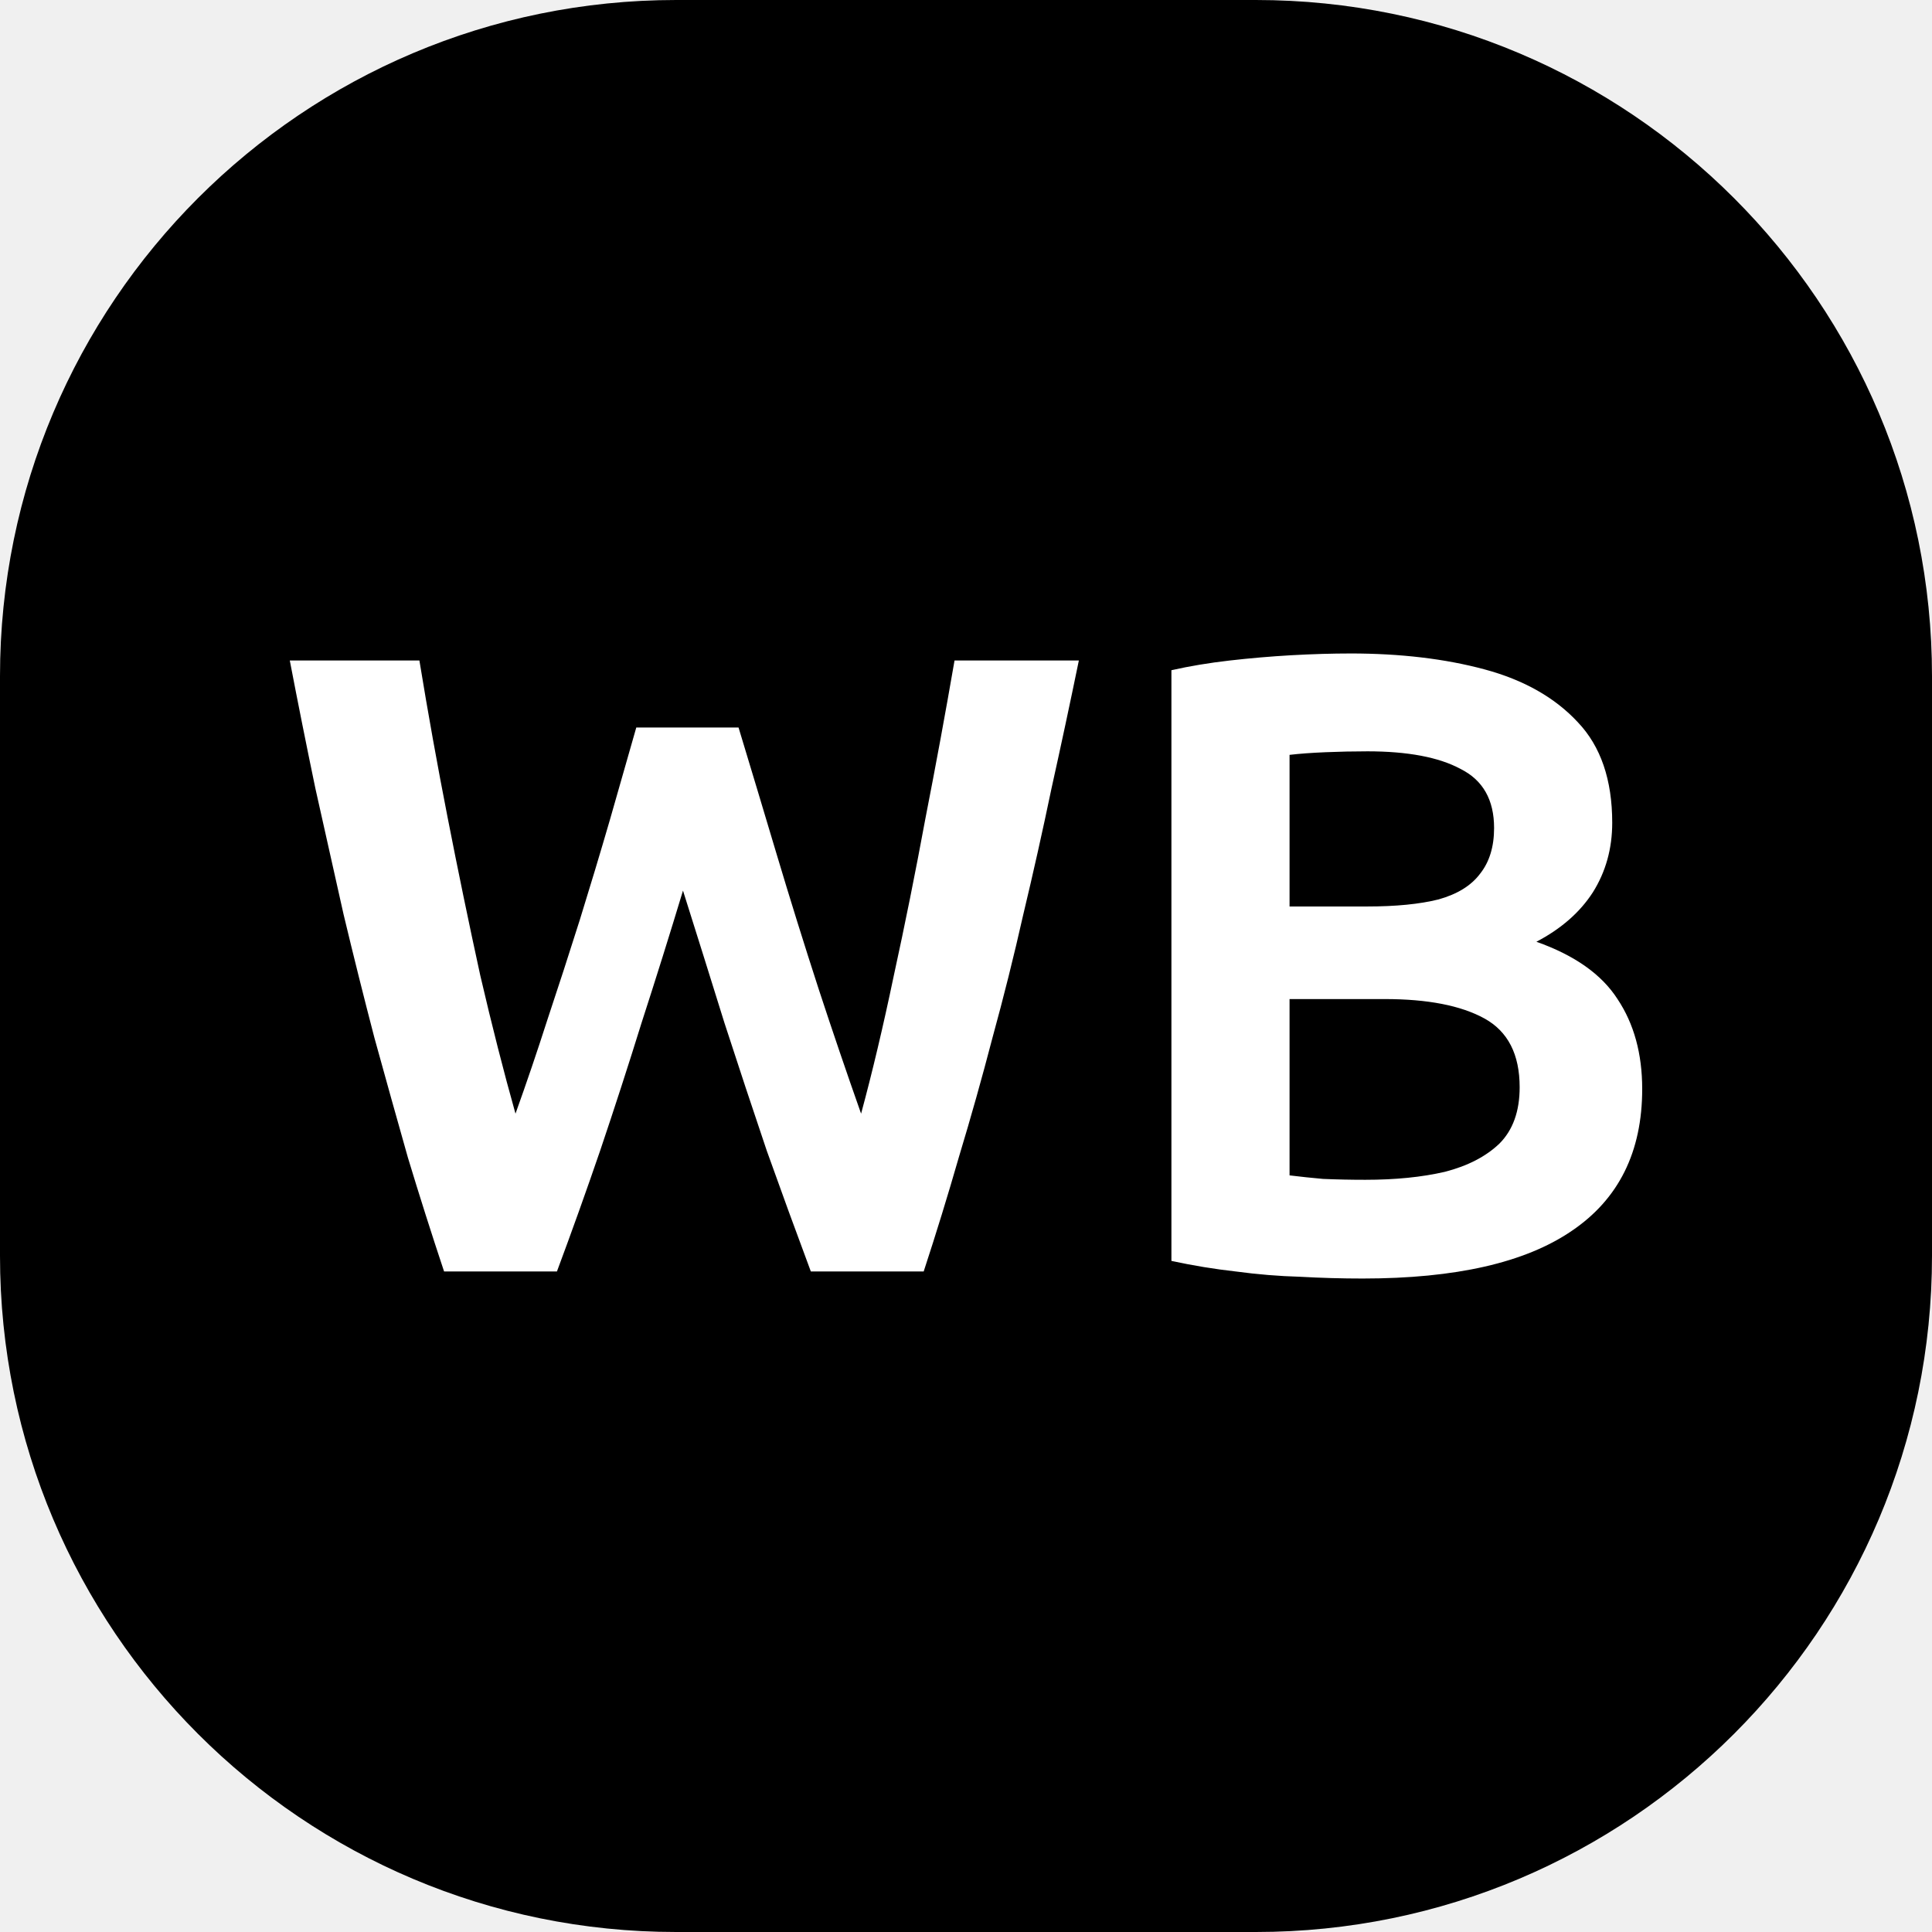
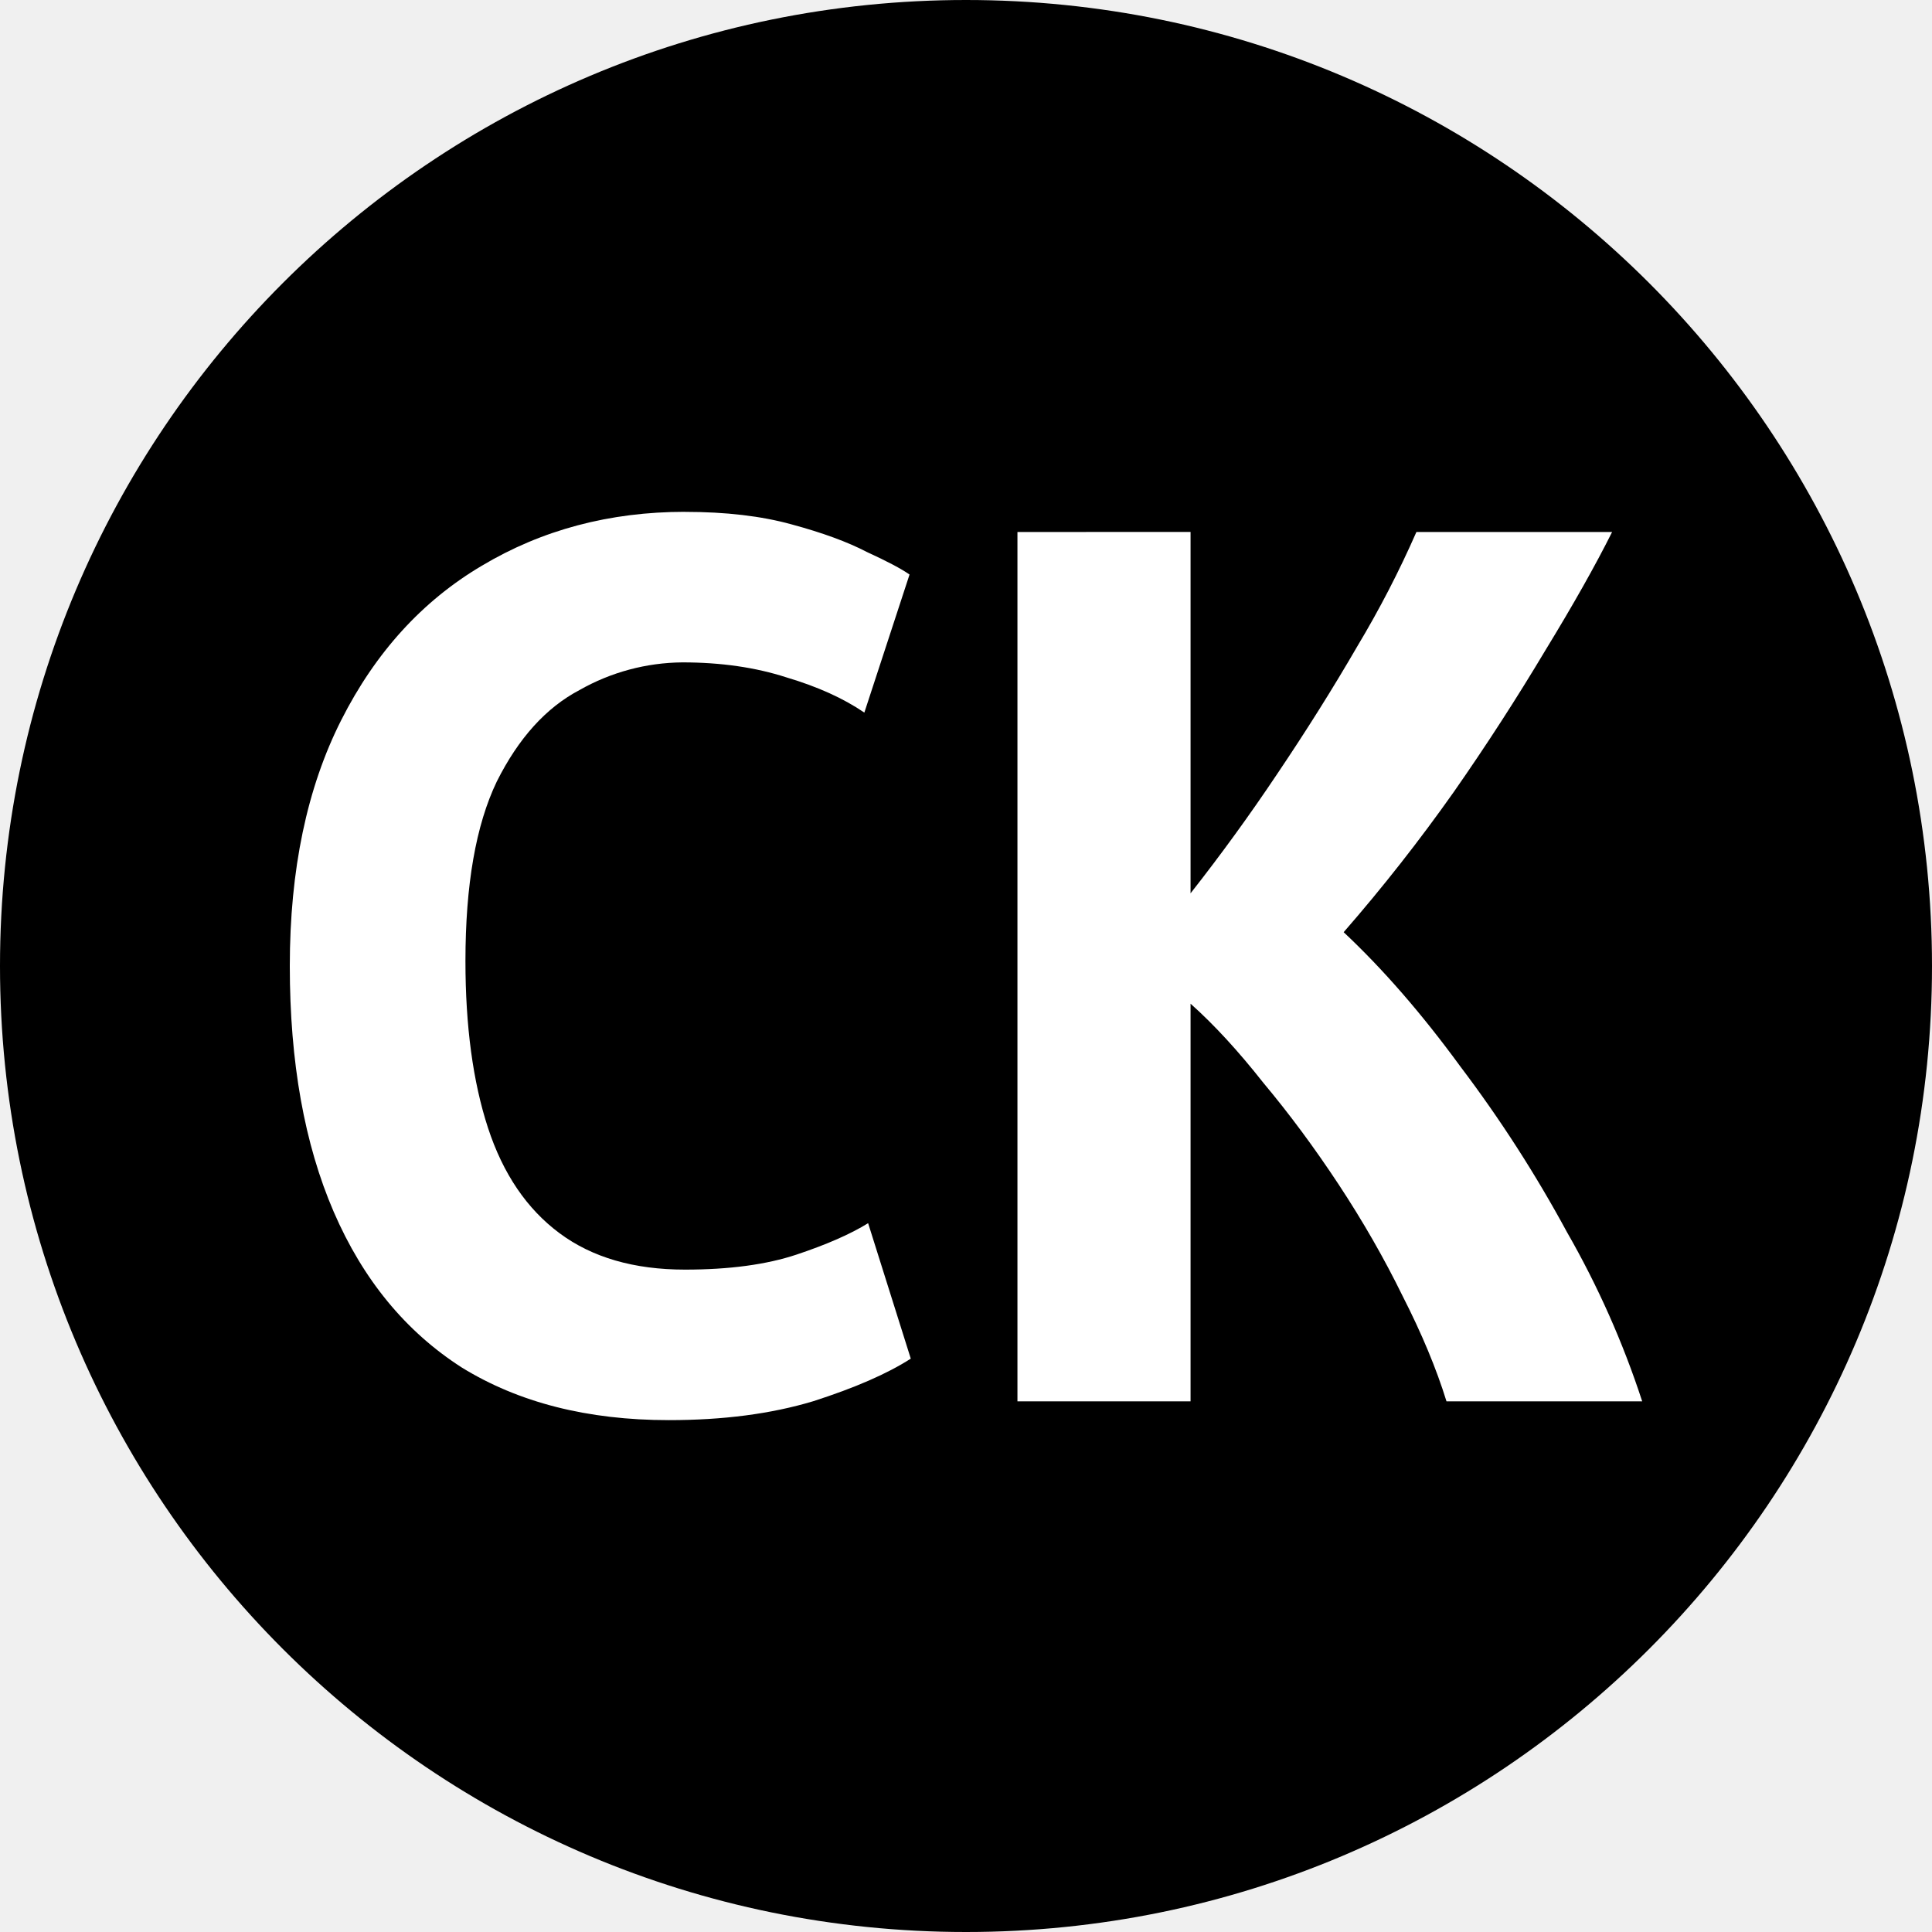
<svg xmlns="http://www.w3.org/2000/svg" version="1.1" width="1000" height="1000">
  <style>
    #light-icon {
      display: inline;
    }
    #dark-icon {
      display: none;
    }

    @media (prefers-color-scheme: dark) {
      #light-icon {
        display: none;
      }
      #dark-icon {
        display: inline;
      }
    }
  </style>
  <g id="light-icon">
    <svg version="1.1" width="1000" height="1000">
-       <g clip-path="url(#SvgjsClipPath1027)">
+       <g clip-path="url(#SvgjsClipPath1171)">
        <rect width="1000" height="1000" fill="#000000" />
-         <g transform="matrix(1.367188,0,0,1.367188,150,335.9375)">
-           <svg version="1.1" width="512" height="240">
-             <svg width="512" height="240" viewBox="0 0 135.467 63.5">
-               <path d="M106.236.445q-2.737 0-5.917.176-3.09.177-6.181.53-3.09.353-5.829.971V61.29q3.269.705 6.447 1.059 3.267.441 6.446.53 3.18.177 6.27.176 13.953 0 20.93-4.768 7.065-4.77 7.065-14.218 0-5.298-2.473-9.007-2.385-3.71-8.125-5.74 3.71-1.943 5.652-4.946 1.943-3.09 1.943-6.976 0-6.447-3.444-10.067-3.444-3.71-9.36-5.299-5.918-1.59-13.424-1.59M0 1.15a821 821 0 0 0 2.561 12.805q1.413 6.358 2.826 12.628 1.5 6.27 3.09 12.363 1.68 6.094 3.357 12.01a435 435 0 0 0 3.62 11.392h11.304a479 479 0 0 0 4.327-12.098 547 547 0 0 0 4.15-12.805 703 703 0 0 0 4.15-13.247q2.12 6.712 4.151 13.247 2.12 6.535 4.24 12.805a913 913 0 0 0 4.415 12.098h11.304a327 327 0 0 0 3.532-11.48 317 317 0 0 0 3.356-11.922 271 271 0 0 0 3.09-12.363q1.502-6.27 2.826-12.628A818 818 0 0 0 79.037 1.15H66.585a716 716 0 0 1-2.914 15.807q-1.5 8.124-3.18 15.807-1.589 7.595-3.266 13.777a592 592 0 0 1-4.24-12.452 602 602 0 0 1-4.238-13.6A3336 3336 0 0 0 44.95 7.862H34.706l-2.65 9.273a585 585 0 0 1-3.002 9.979 667 667 0 0 1-3.267 10.067 287 287 0 0 1-3.18 9.361q-1.765-6.27-3.532-13.865a741 741 0 0 1-3.268-15.807 502 502 0 0 1-2.825-15.72Zm107.914 9.096q6.093 0 9.36 1.766 3.357 1.677 3.357 5.916 0 2.826-1.414 4.593-1.324 1.766-4.15 2.56-2.826.708-7.153.707h-7.771V10.6q1.5-.177 3.62-.265a100 100 0 0 1 4.151-.088m-7.771 24.815h9.537q6.446 0 9.98 1.942 3.532 1.944 3.532 6.889 0 3.62-2.032 5.651-2.031 1.942-5.475 2.826-3.444.795-7.947.795a98 98 0 0 1-4.24-.088 102 102 0 0 1-3.355-.354z" fill="#fff" />
+         <g transform="matrix(29.16667,0,0,29.16667,150,150)">
+           <svg version="1.1" width="24" height="24">
+             <svg viewBox="0 0 24 24" version="1.1" id="svg383">
+               <defs id="defs387">
+                 <clipPath id="SvgjsClipPath1171">
+                   <rect width="1000" height="1000" x="0" y="0" rx="500" ry="500" />
+                 </clipPath>
+               </defs>
+               <path d="M7.013 3.94q-2.004 0-3.607.958-1.581.935-2.493 2.738Q0 9.44 0 12t.78 4.364 2.27 2.76q1.515.935 3.674.935 1.446.001 2.56-.334 1.112-.356 1.736-.757l-.757-2.404q-.466.289-1.269.557-.8.267-1.981.267-1.357 0-2.226-.646-.869-.645-1.27-1.87-.4-1.224-.4-2.961 0-2.026.556-3.184.579-1.157 1.47-1.625a3.75 3.75 0 0 1 1.825-.49q1.025 0 1.848.267.825.245 1.38.624l.802-2.45q-.222-.155-.757-.4-.511-.267-1.336-.49-.801-.222-1.892-.222m5.9.357v15.428h3.072v-7.057q.624.556 1.291 1.403.69.824 1.336 1.803.646.98 1.136 1.981.511 1.002.779 1.87H24a16 16 0 0 0-1.336-3.005 23 23 0 0 0-1.892-2.939q-1.024-1.402-2.07-2.382a31 31 0 0 0 1.958-2.494 42 42 0 0 0 1.626-2.515q.735-1.203 1.18-2.093h-3.473a18 18 0 0 1-1.047 2.026q-.645 1.113-1.425 2.27a34 34 0 0 1-1.536 2.116V4.297Z" id="path381" style="fill:#ffffff;fill-opacity:1" />
            </svg>
          </svg>
        </g>
      </g>
-       <defs>
-         <clipPath id="SvgjsClipPath1027">
-           <rect width="1000" height="1000" x="0" y="0" rx="350" ry="350" />
-         </clipPath>
-       </defs>
    </svg>
  </g>
  <g id="dark-icon">
    <svg version="1.1" width="1000" height="1000">
-       <g clip-path="url(#SvgjsClipPath1028)">
+       <g clip-path="url(#SvgjsClipPath1172)">
        <rect width="1000" height="1000" fill="#ffffff" />
-         <g transform="matrix(1.367188,0,0,1.367188,150,335.9375)">
-           <svg version="1.1" width="512" height="240">
-             <svg width="512" height="240" viewBox="0 0 135.467 63.5">
-               <path d="M106.236.445q-2.737 0-5.917.176-3.09.177-6.181.53-3.09.353-5.829.971V61.29q3.269.705 6.447 1.059 3.267.441 6.446.53 3.18.177 6.27.176 13.953 0 20.93-4.768 7.065-4.77 7.065-14.218 0-5.298-2.473-9.007-2.385-3.71-8.125-5.74 3.71-1.943 5.652-4.946 1.943-3.09 1.943-6.976 0-6.447-3.444-10.067-3.444-3.71-9.36-5.299-5.918-1.59-13.424-1.59M0 1.15a821 821 0 0 0 2.561 12.805q1.413 6.358 2.826 12.628 1.5 6.27 3.09 12.363 1.68 6.094 3.357 12.01a435 435 0 0 0 3.62 11.392h11.304a479 479 0 0 0 4.327-12.098 547 547 0 0 0 4.15-12.805 703 703 0 0 0 4.15-13.247q2.12 6.712 4.151 13.247 2.12 6.535 4.24 12.805a913 913 0 0 0 4.415 12.098h11.304a327 327 0 0 0 3.532-11.48 317 317 0 0 0 3.356-11.922 271 271 0 0 0 3.09-12.363q1.502-6.27 2.826-12.628A818 818 0 0 0 79.037 1.15H66.585a716 716 0 0 1-2.914 15.807q-1.5 8.124-3.18 15.807-1.589 7.595-3.266 13.777a592 592 0 0 1-4.24-12.452 602 602 0 0 1-4.238-13.6A3336 3336 0 0 0 44.95 7.862H34.706l-2.65 9.273a585 585 0 0 1-3.002 9.979 667 667 0 0 1-3.267 10.067 287 287 0 0 1-3.18 9.361q-1.765-6.27-3.532-13.865a741 741 0 0 1-3.268-15.807 502 502 0 0 1-2.825-15.72Zm107.914 9.096q6.093 0 9.36 1.766 3.357 1.677 3.357 5.916 0 2.826-1.414 4.593-1.324 1.766-4.15 2.56-2.826.708-7.153.707h-7.771V10.6q1.5-.177 3.62-.265a100 100 0 0 1 4.151-.088m-7.771 24.815h9.537q6.446 0 9.98 1.942 3.532 1.944 3.532 6.889 0 3.62-2.032 5.651-2.031 1.942-5.475 2.826-3.444.795-7.947.795a98 98 0 0 1-4.24-.088 102 102 0 0 1-3.355-.354z" fill="#000" />
+         <g transform="matrix(29.16667,0,0,29.16667,150,150)">
+           <svg version="1.1" width="24" height="24">
+             <svg viewBox="0 0 24 24" version="1.1" id="svg383">
+               <defs id="defs387">
+                 <clipPath id="SvgjsClipPath1172">
+                   <rect width="1000" height="1000" x="0" y="0" rx="500" ry="500" />
+                 </clipPath>
+               </defs>
+               <path d="M7.013 3.94q-2.004 0-3.607.958-1.581.935-2.493 2.738Q0 9.44 0 12t.78 4.364 2.27 2.76q1.515.935 3.674.935 1.446.001 2.56-.334 1.112-.356 1.736-.757l-.757-2.404q-.466.289-1.269.557-.8.267-1.981.267-1.357 0-2.226-.646-.869-.645-1.27-1.87-.4-1.224-.4-2.961 0-2.026.556-3.184.579-1.157 1.47-1.625a3.75 3.75 0 0 1 1.825-.49q1.025 0 1.848.267.825.245 1.38.624l.802-2.45q-.222-.155-.757-.4-.511-.267-1.336-.49-.801-.222-1.892-.222m5.9.357v15.428h3.072v-7.057q.624.556 1.291 1.403.69.824 1.336 1.803.646.98 1.136 1.981.511 1.002.779 1.87H24a16 16 0 0 0-1.336-3.005 23 23 0 0 0-1.892-2.939q-1.024-1.402-2.07-2.382a31 31 0 0 0 1.958-2.494 42 42 0 0 0 1.626-2.515q.735-1.203 1.18-2.093h-3.473a18 18 0 0 1-1.047 2.026q-.645 1.113-1.425 2.27a34 34 0 0 1-1.536 2.116V4.297Z" id="path381" style="fill:#000000;fill-opacity:1" />
            </svg>
          </svg>
        </g>
      </g>
-       <defs>
-         <clipPath id="SvgjsClipPath1028">
-           <rect width="1000" height="1000" x="0" y="0" rx="350" ry="350" />
-         </clipPath>
-       </defs>
    </svg>
  </g>
</svg>
